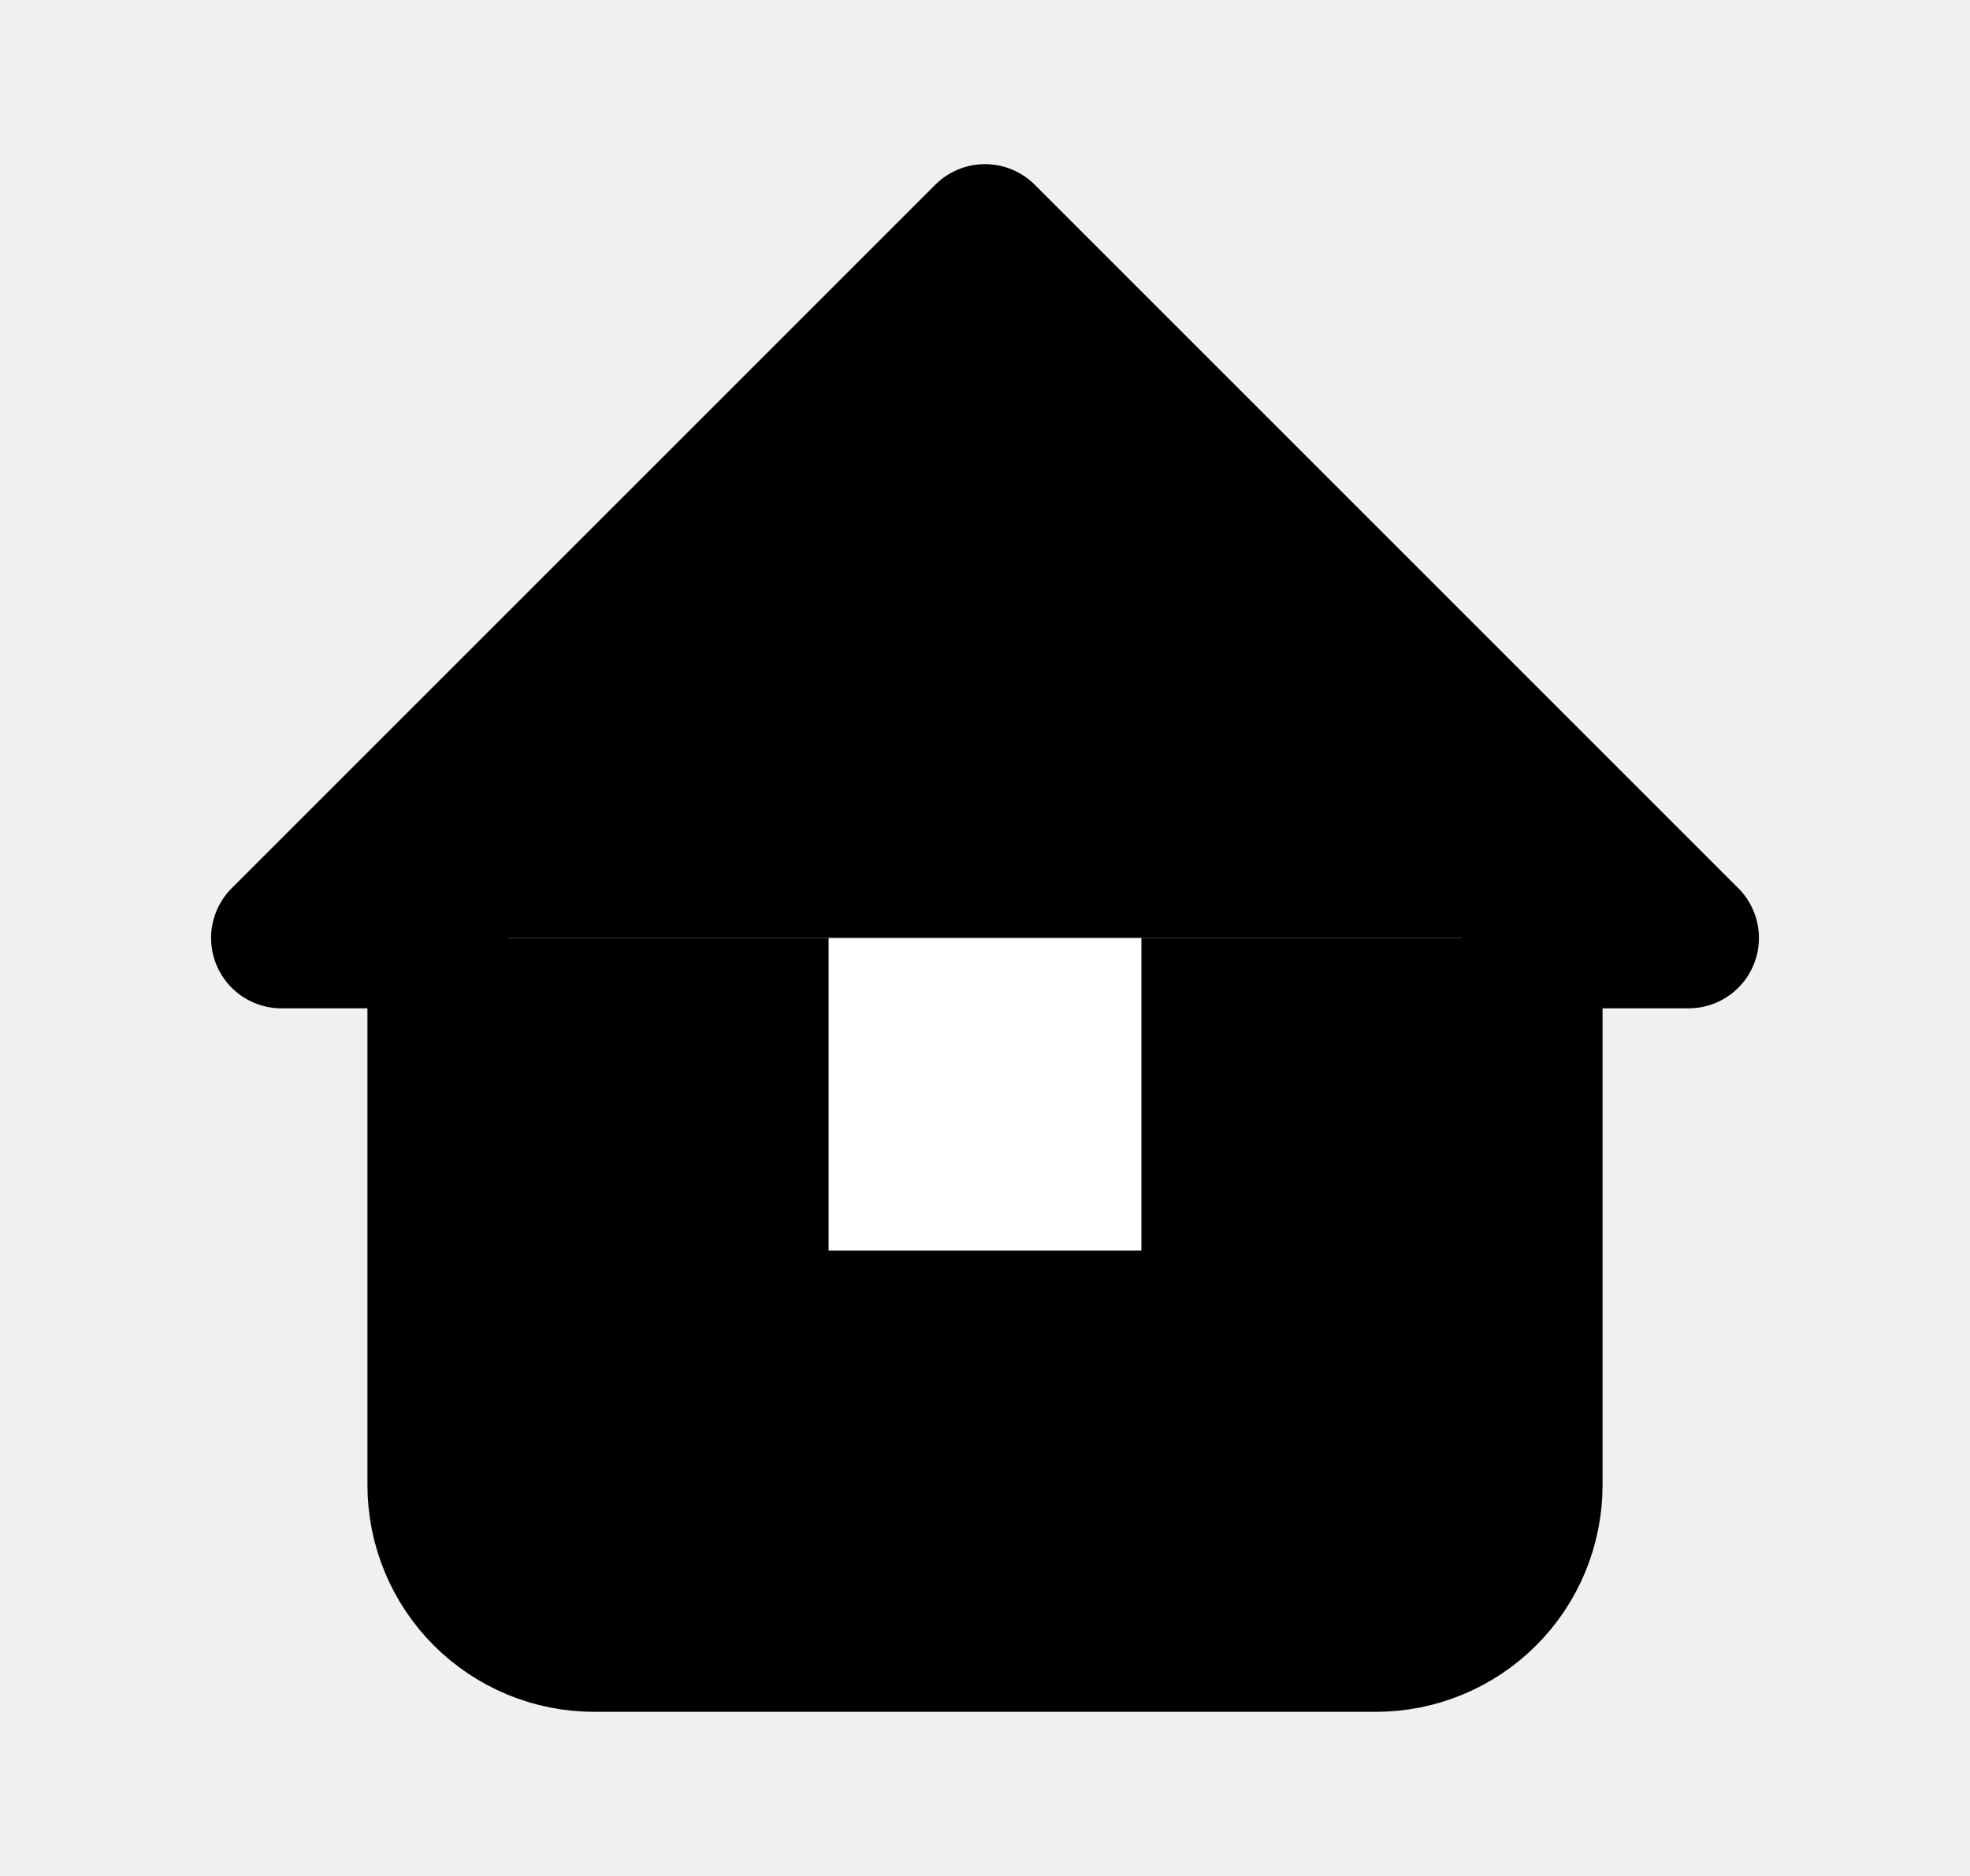
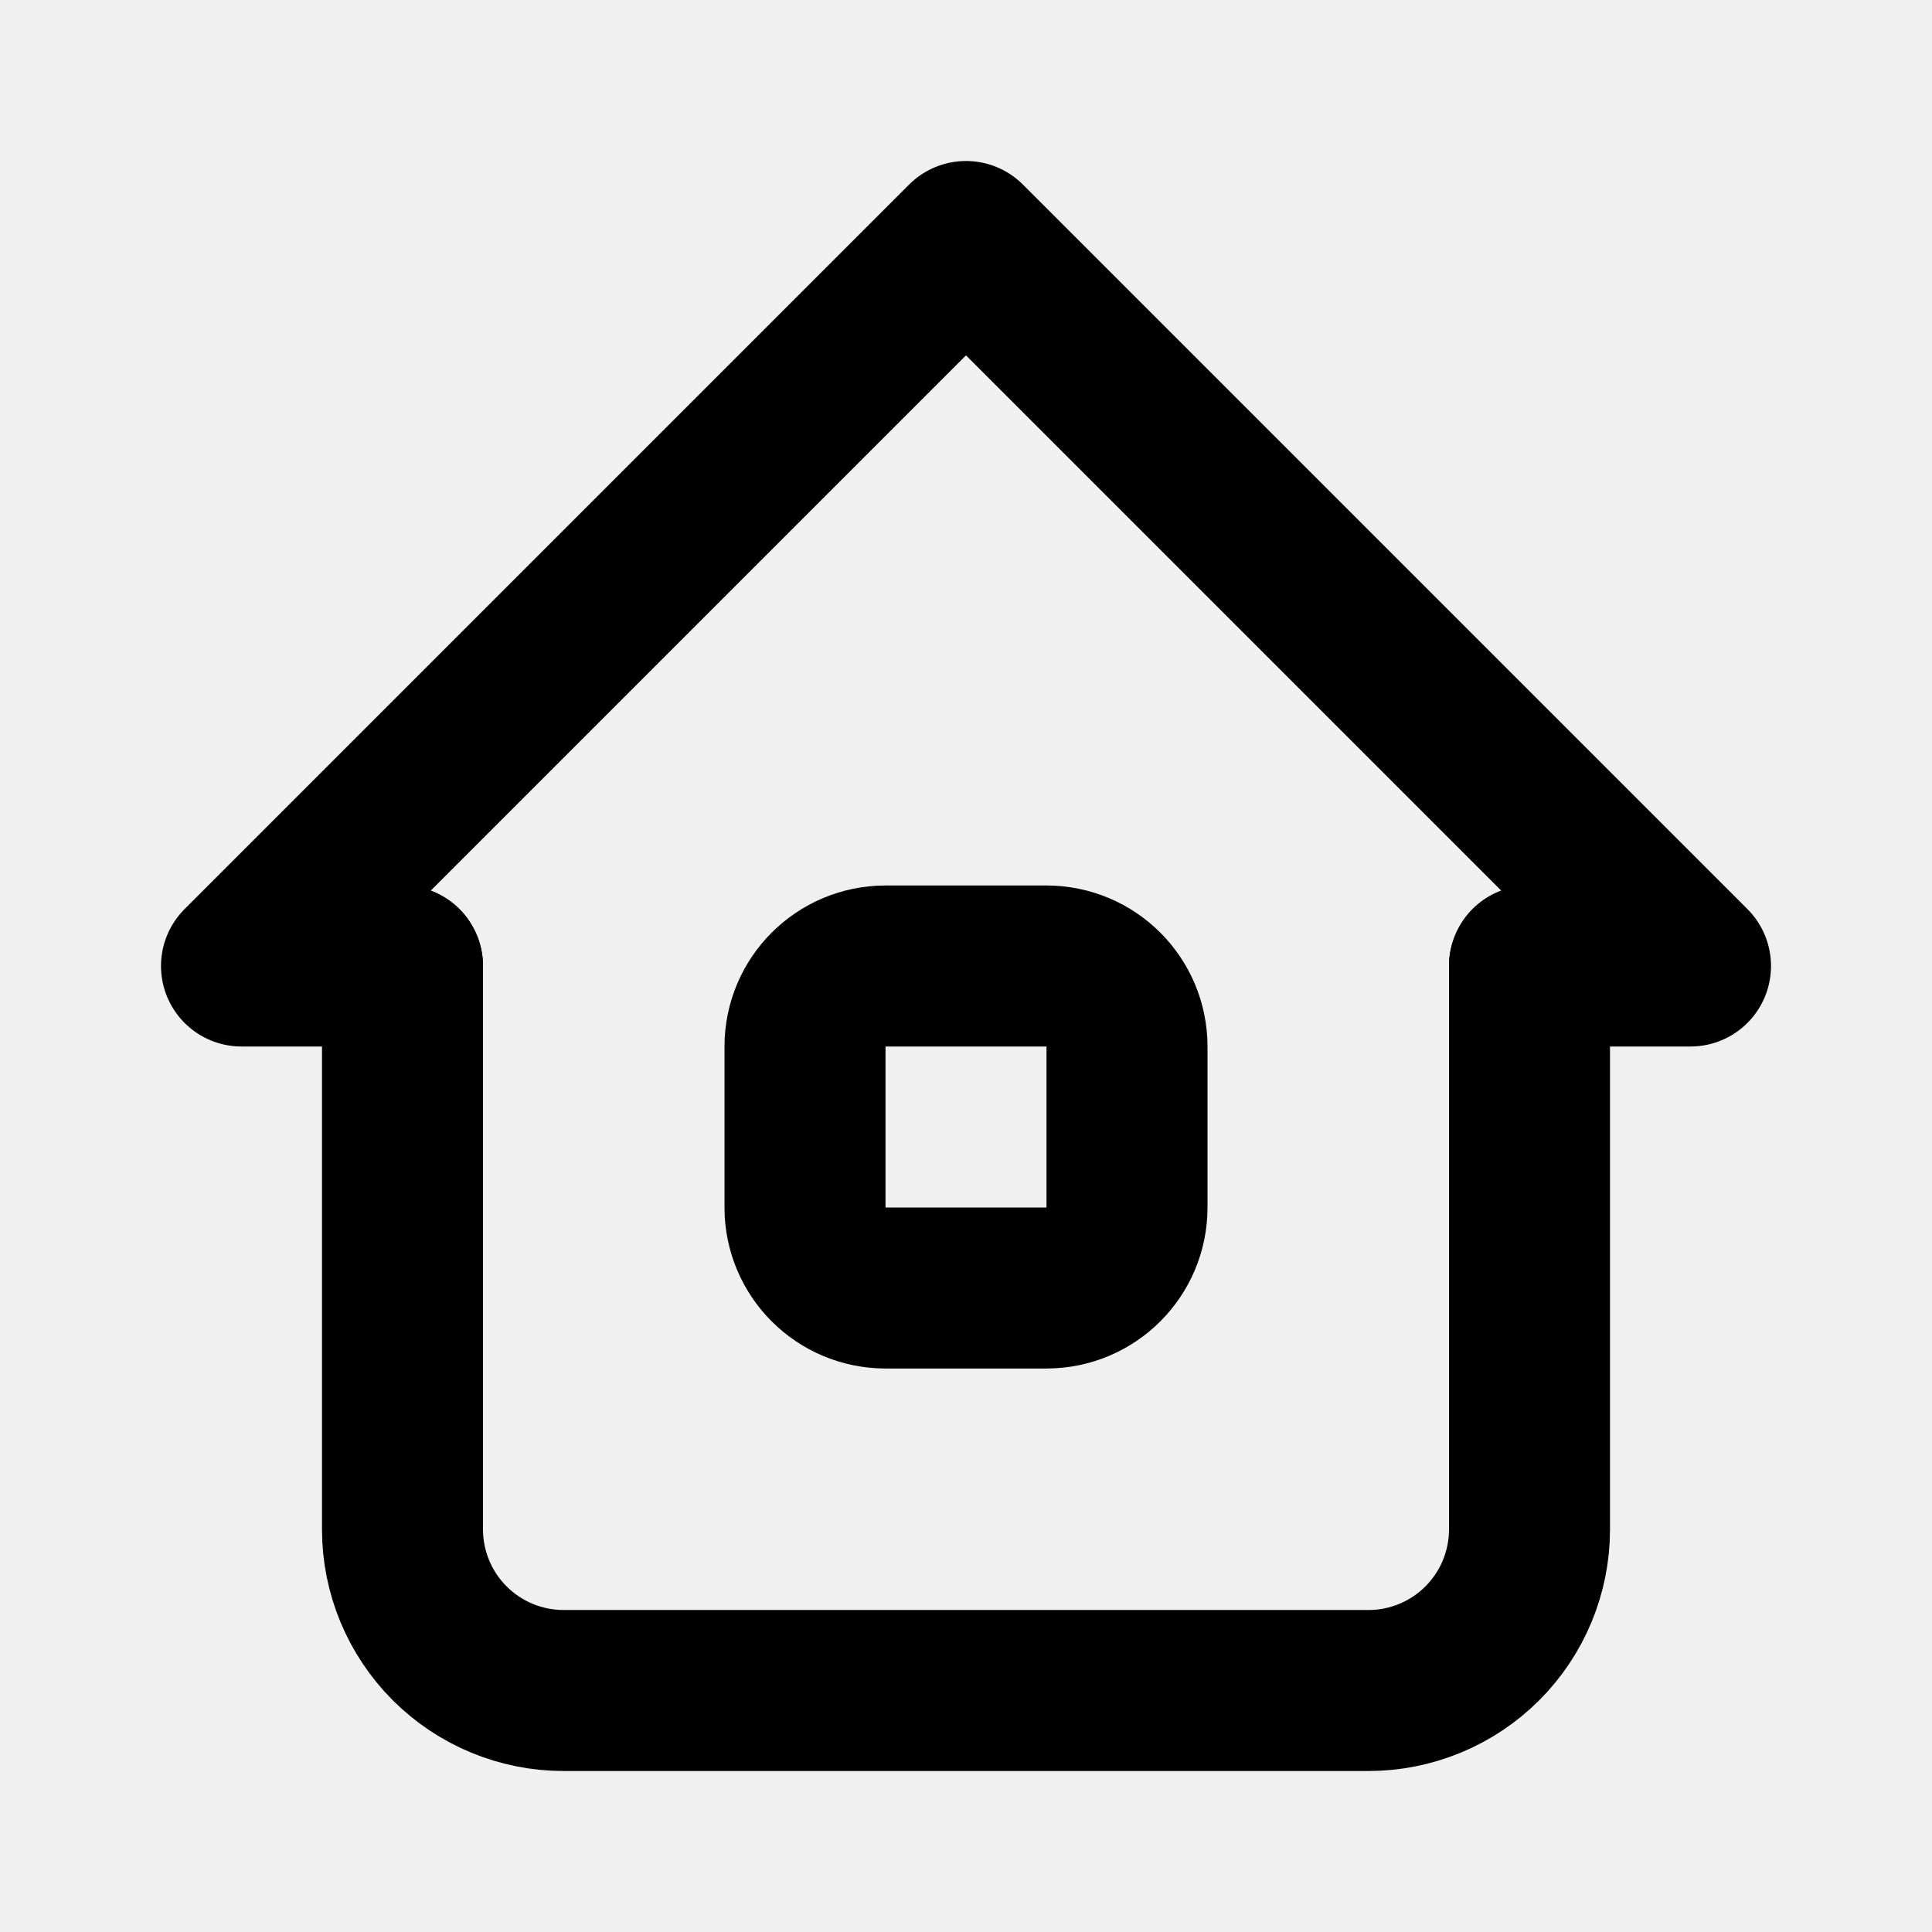
- <svg xmlns="http://www.w3.org/2000/svg" width="21" height="20" viewBox="0 0 21 20" fill="none">
-   <path d="M4.667 10H3L10.5 2.5L18 10H16.333" fill="currentColor" />
-   <path d="M4.667 10H3L10.5 2.5L18 10H16.333" stroke="currentColor" stroke-width="1.5" stroke-linecap="round" stroke-linejoin="round" />
-   <path d="M4.667 10V15.833C4.667 16.275 4.842 16.699 5.155 17.012C5.467 17.324 5.891 17.5 6.333 17.5H14.667C15.109 17.5 15.533 17.324 15.845 17.012C16.158 16.699 16.333 16.275 16.333 15.833V10" fill="currentColor" />
-   <path d="M4.667 10V15.833C4.667 16.275 4.842 16.699 5.155 17.012C5.467 17.324 5.891 17.5 6.333 17.5H14.667C15.109 17.5 15.533 17.324 15.845 17.012C16.158 16.699 16.333 16.275 16.333 15.833V10" stroke="currentColor" stroke-width="1.5" stroke-linecap="round" stroke-linejoin="round" />
-   <path d="M8.833 10H12.167V13.333H8.833V10Z" fill="white" />
+ <svg xmlns="http://www.w3.org/2000/svg" width="24" height="24" viewBox="0 0 24 24" fill="none">
+   <path d="M5 12H3L12 3L21 12H19" stroke="currentColor" stroke-width="2" stroke-linecap="round" stroke-linejoin="round" />
+   <path d="M5 12V19C5 19.53 5.211 20.039 5.586 20.414C5.961 20.789 6.47 21 7 21H17C17.53 21 18.039 20.789 18.414 20.414C18.789 20.039 19 19.53 19 19V12" stroke="currentColor" stroke-width="2" stroke-linecap="round" stroke-linejoin="round" />
+   <path d="M10 13C10 12.448 10.448 12 11 12H13C13.552 12 14 12.448 14 13V15C14 15.552 13.552 16 13 16H11C10.448 16 10 15.552 10 15V13Z" stroke="currentColor" stroke-width="2" stroke-linecap="round" stroke-linejoin="round" />
</svg>
